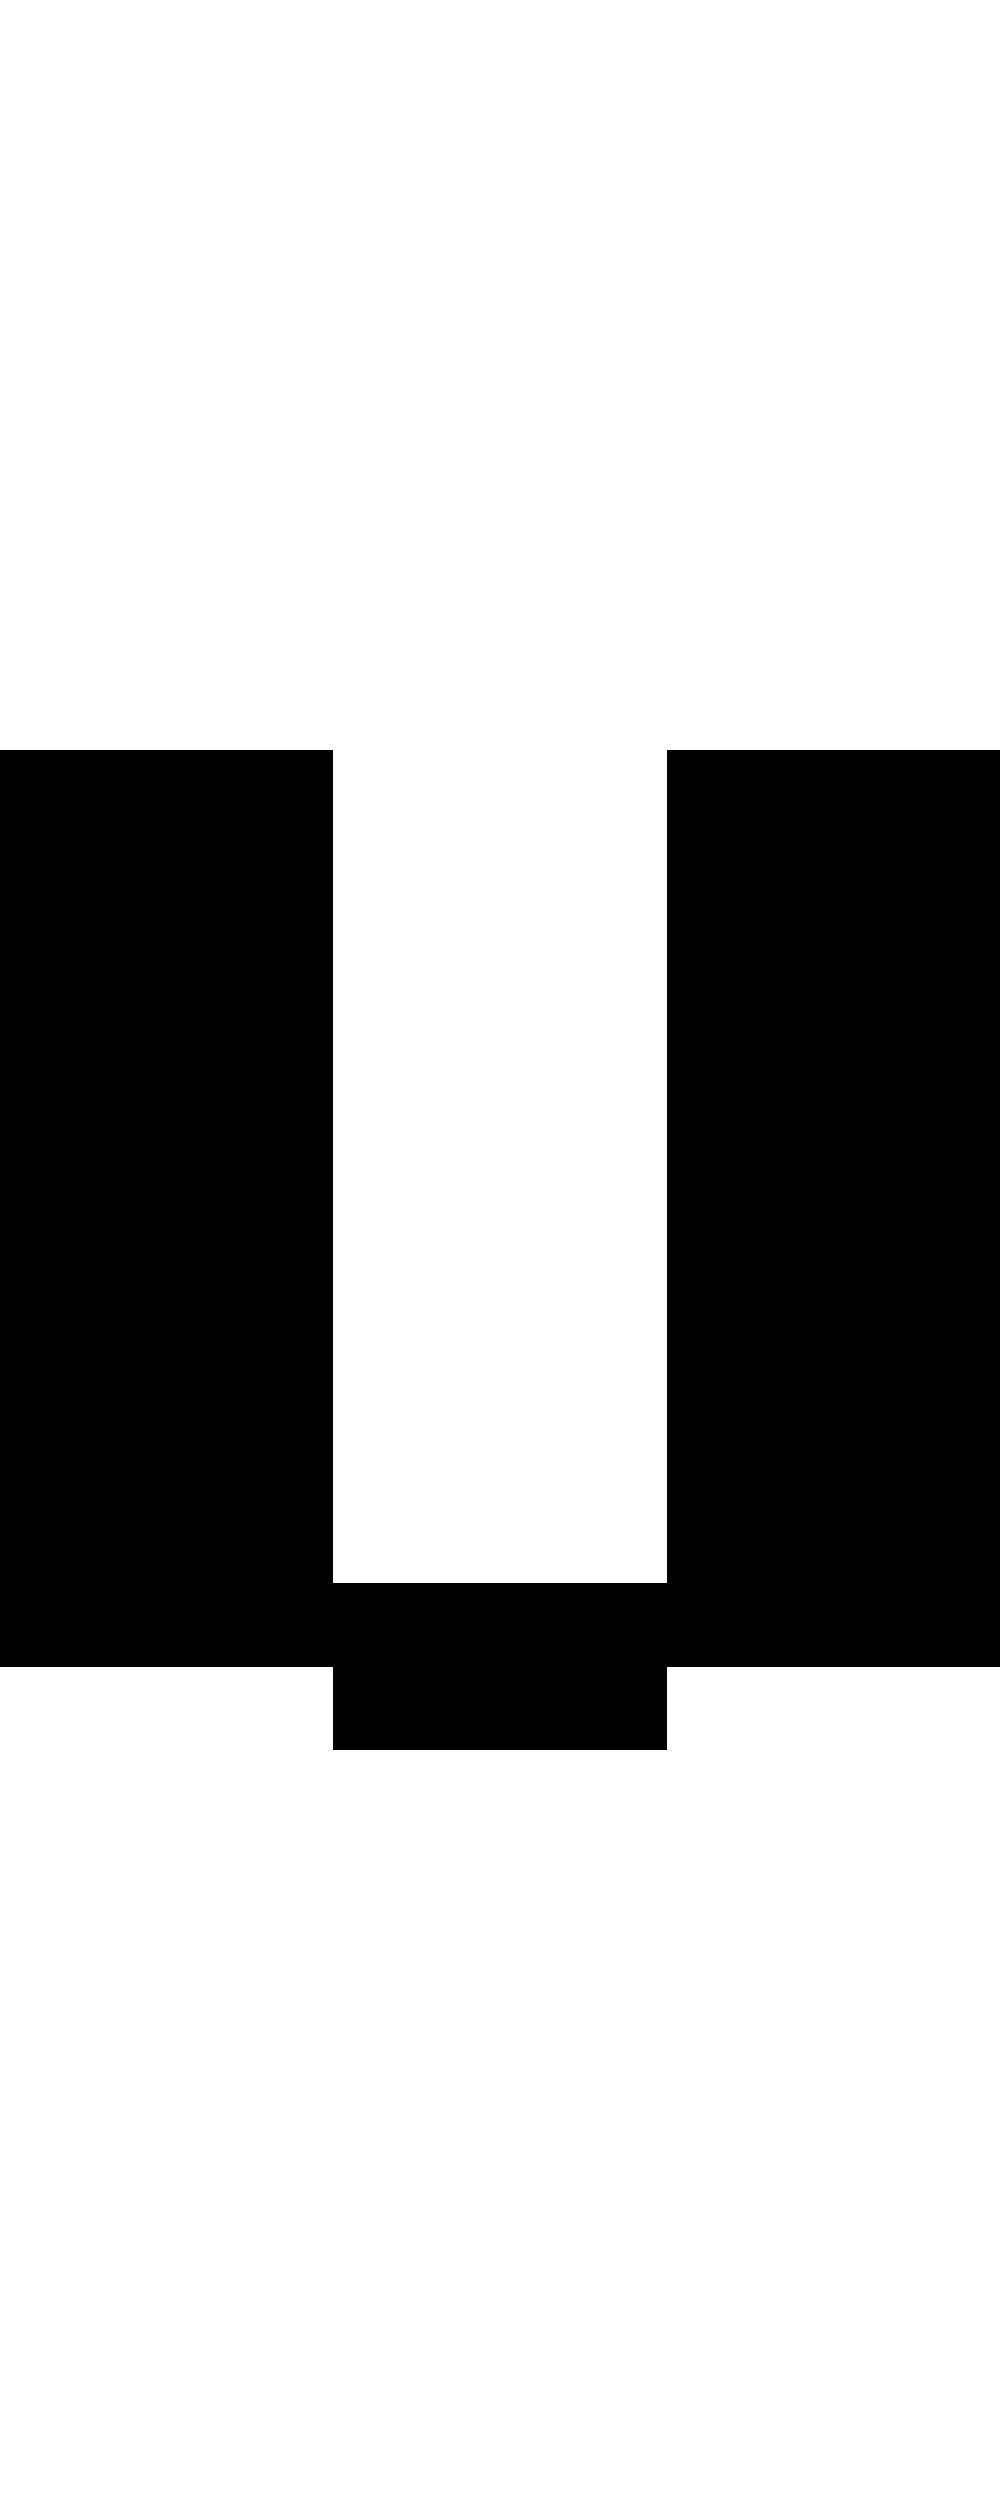
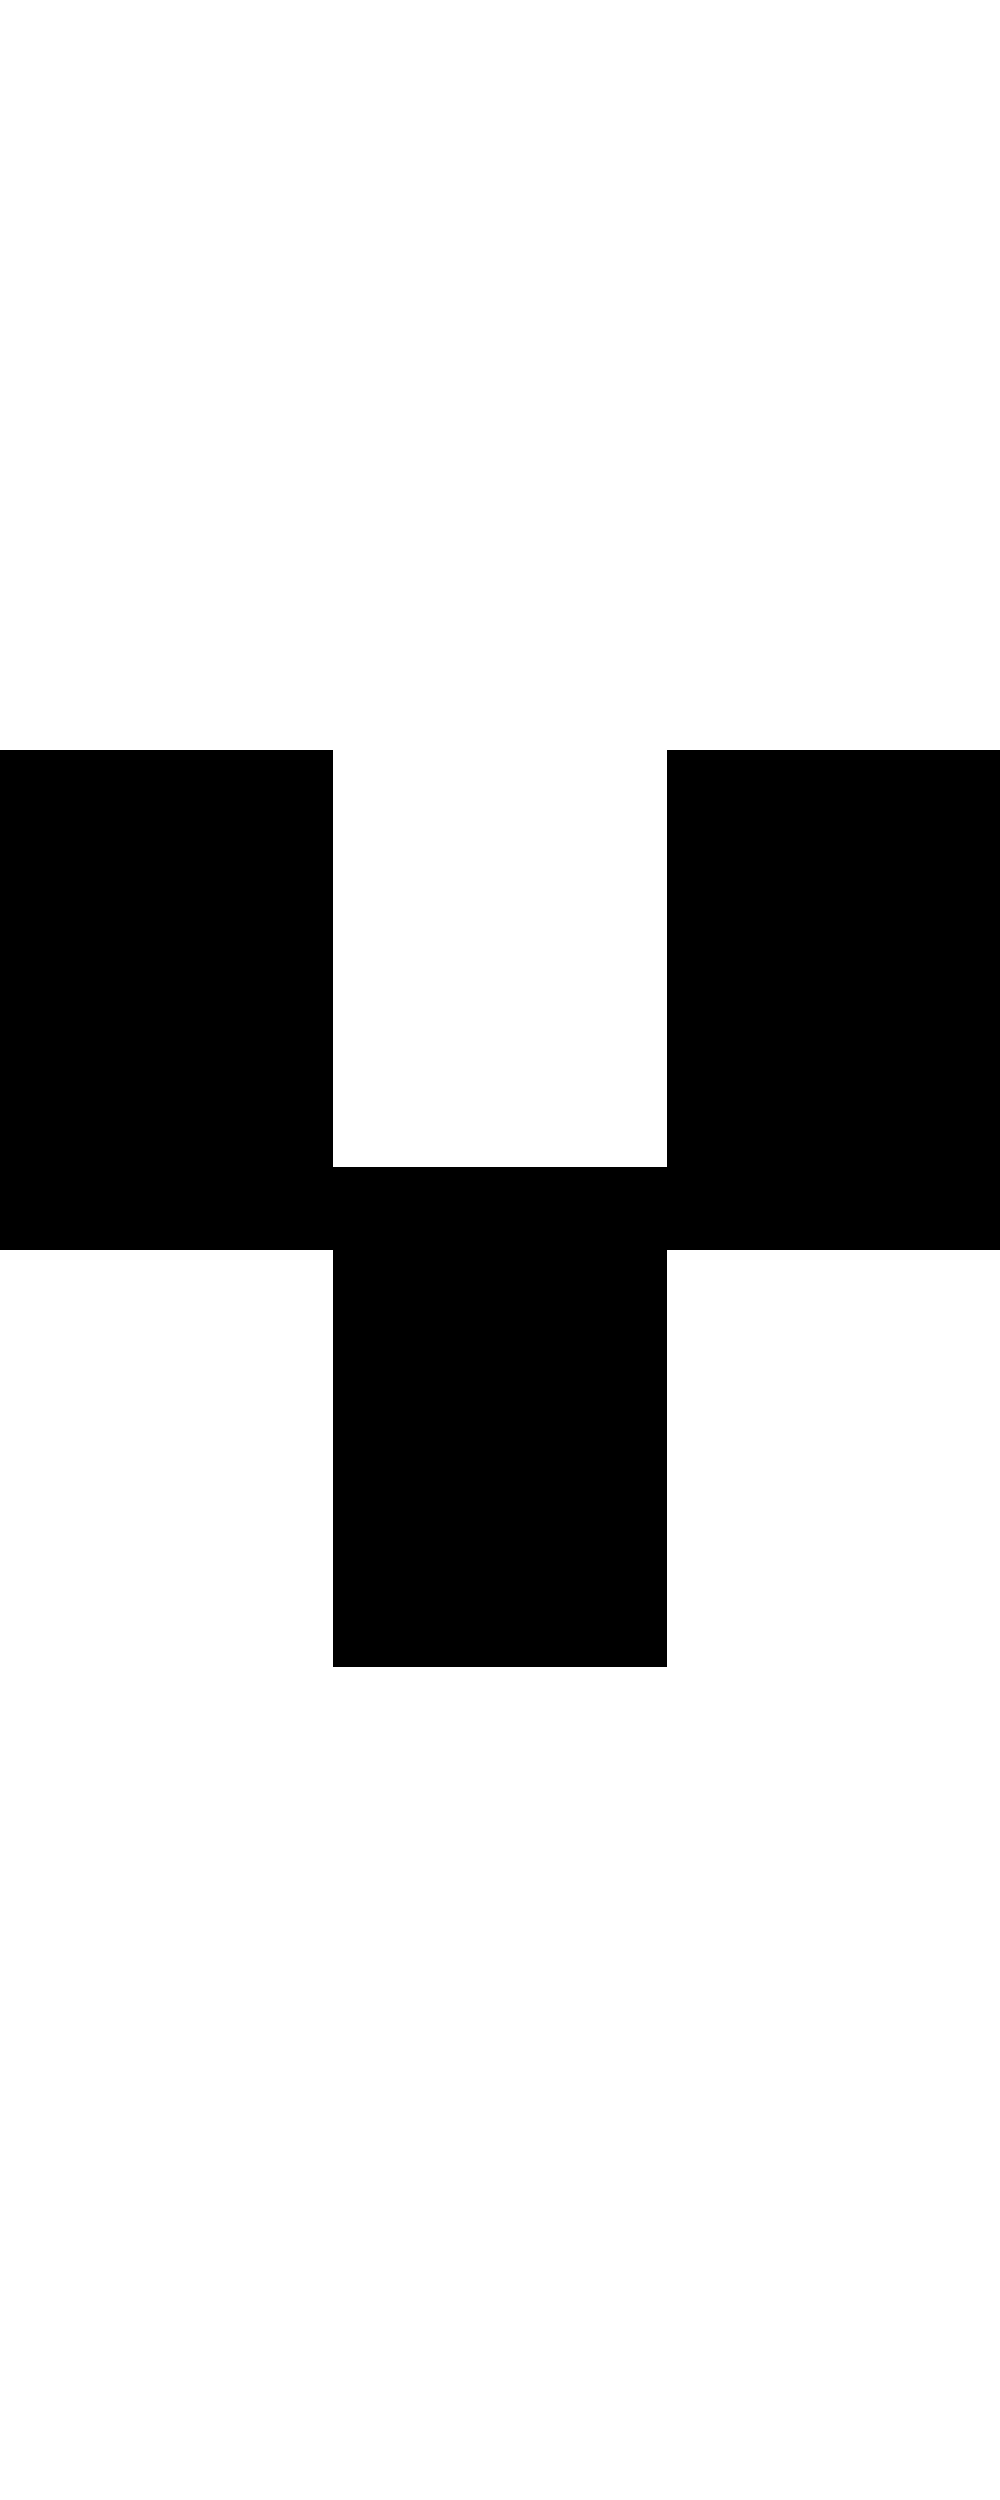
<svg xmlns="http://www.w3.org/2000/svg" viewBox="0 0 12 30" shape-rendering="crispEdges">
  <g>
-     <polygon class="v" points="0,9 4,9 4,20 0,20" />
-     <polygon class="v" points="8,9 12,9 12,20 8,20" />
-     <polygon class="v" points="0,19 12,19 12,20 0,20" />
-     <polygon class="v" points="4,20 8,20 8,21 4,21" />
+     <polygon class="v" points="0,9 4,9 4,15 0,15" />
+     <polygon class="v" points="8,9 12,9 12,15 8,15" />
+     <polygon class="v" points="0,14 12,14 12,15 0,15" />
+     <polygon class="v" points="4,15 8,15 8,20 4,20" />
  </g>
</svg>
